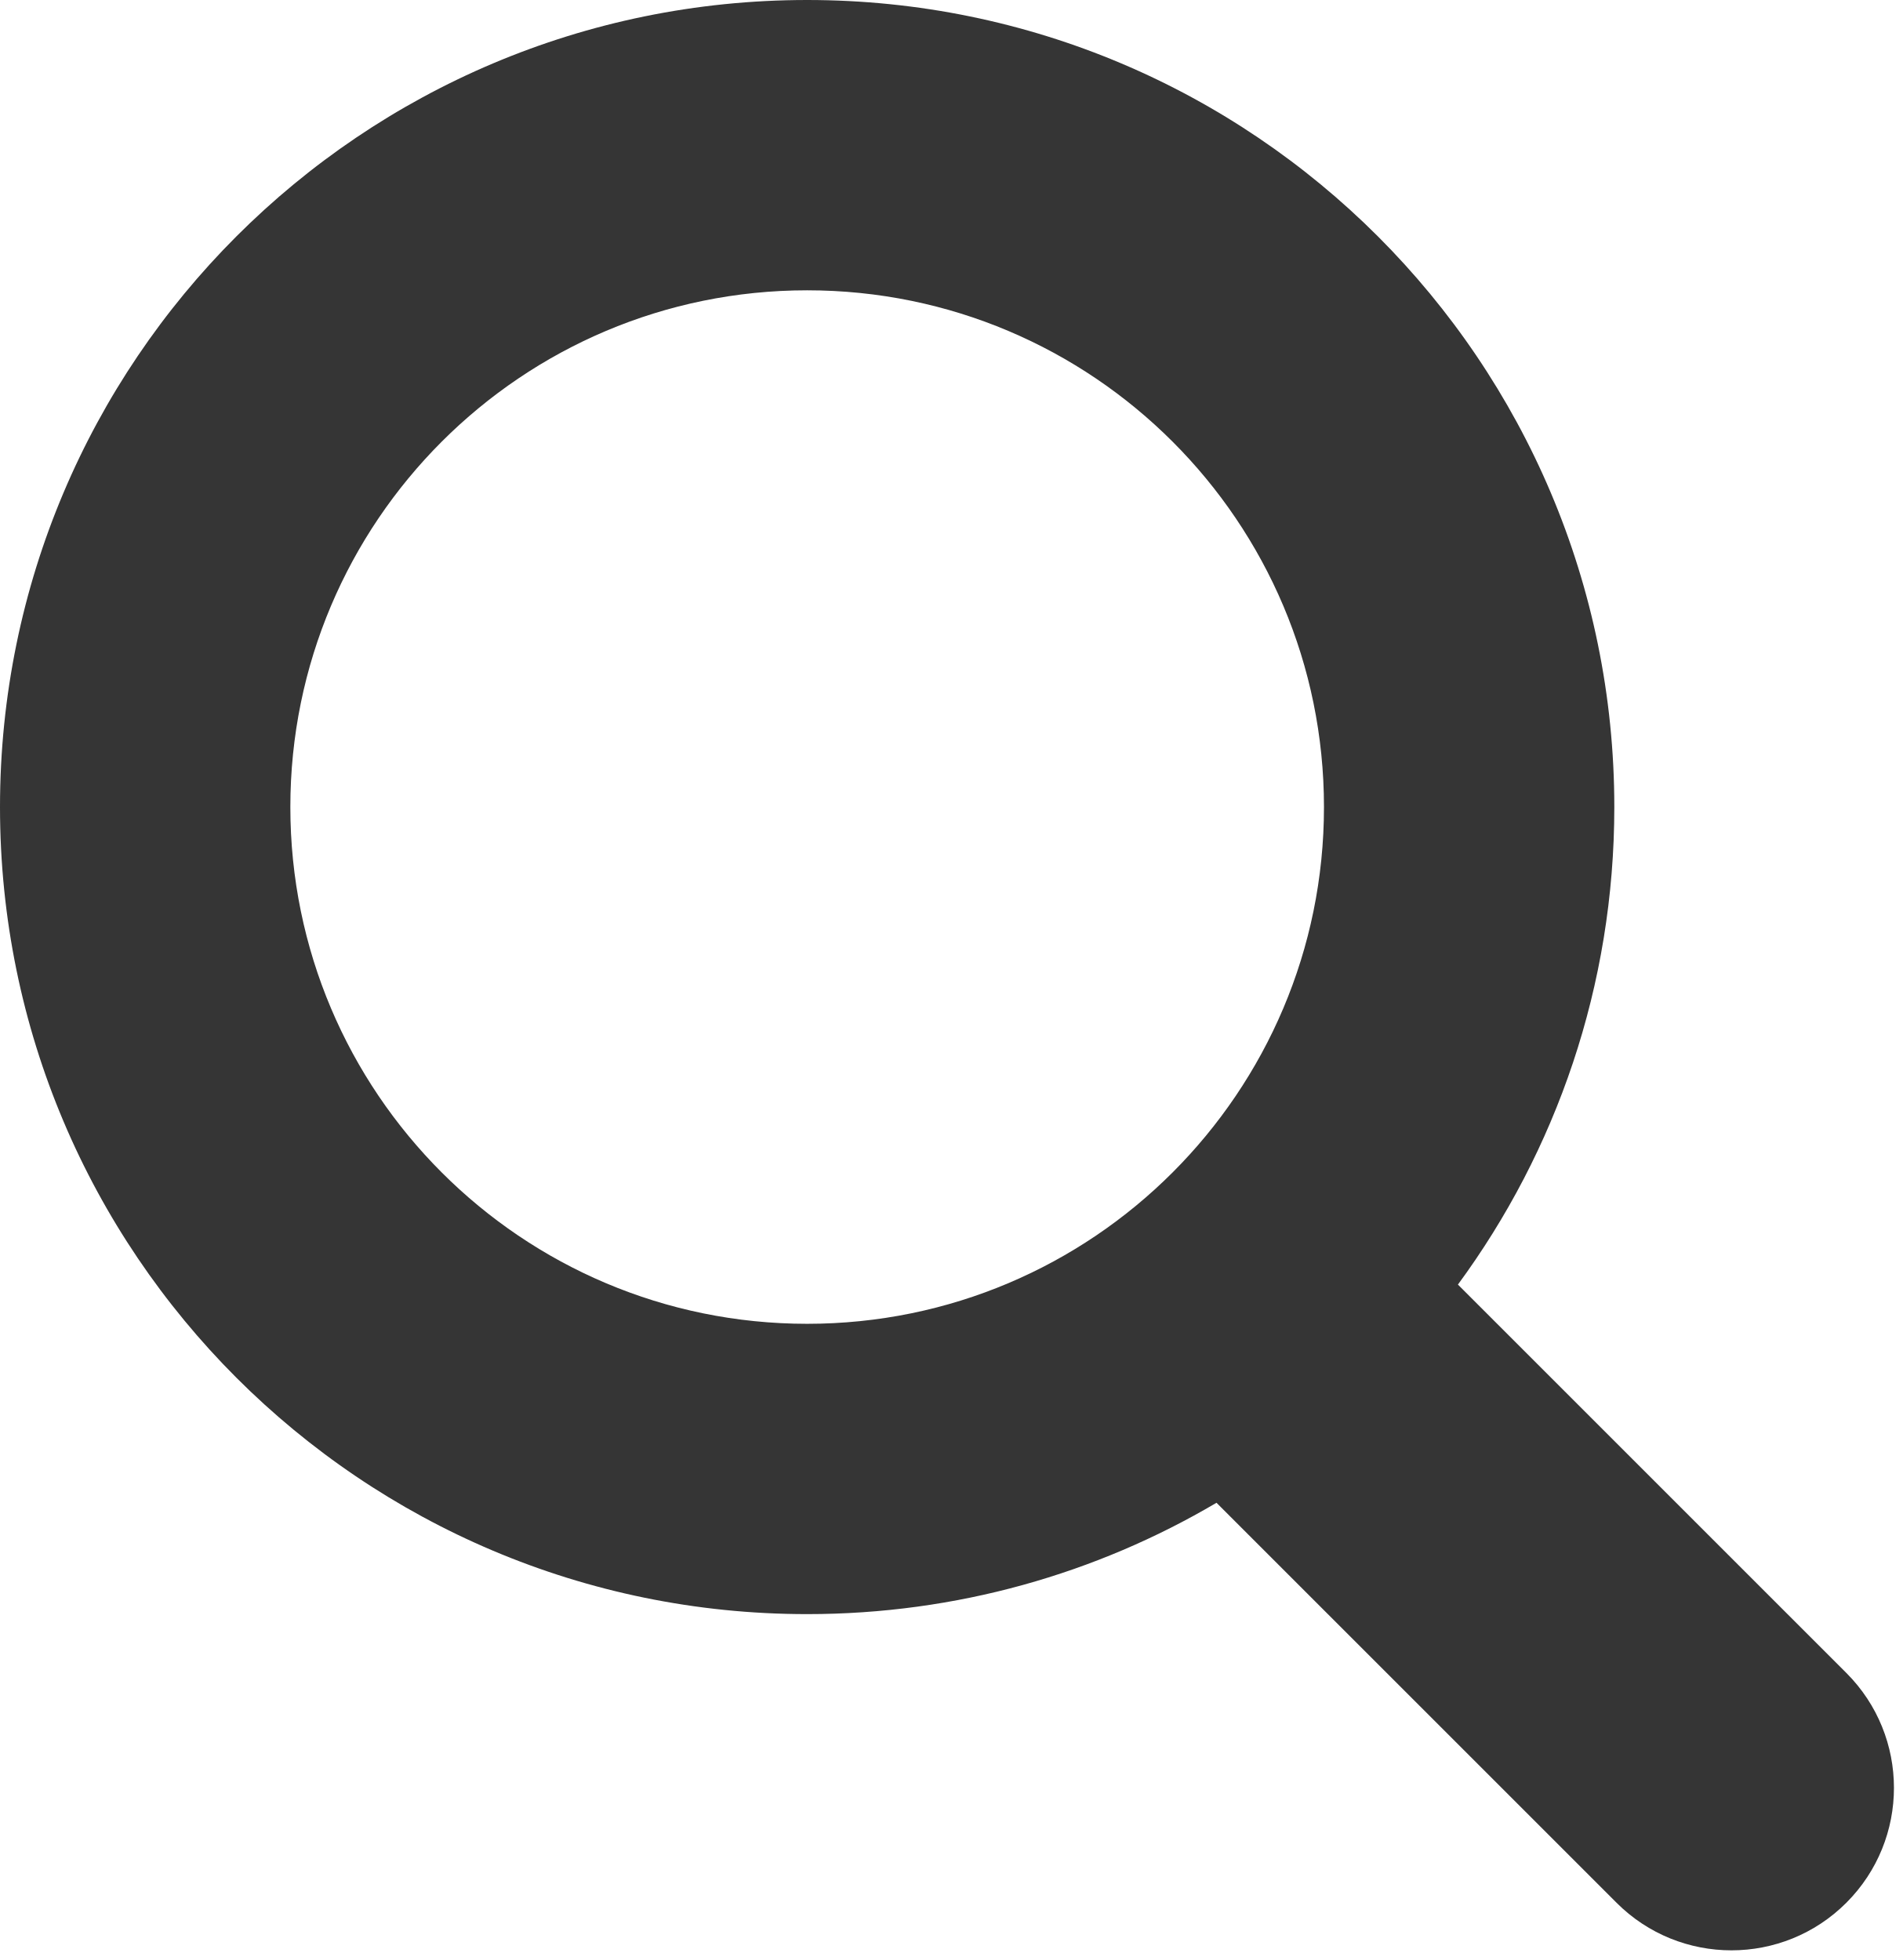
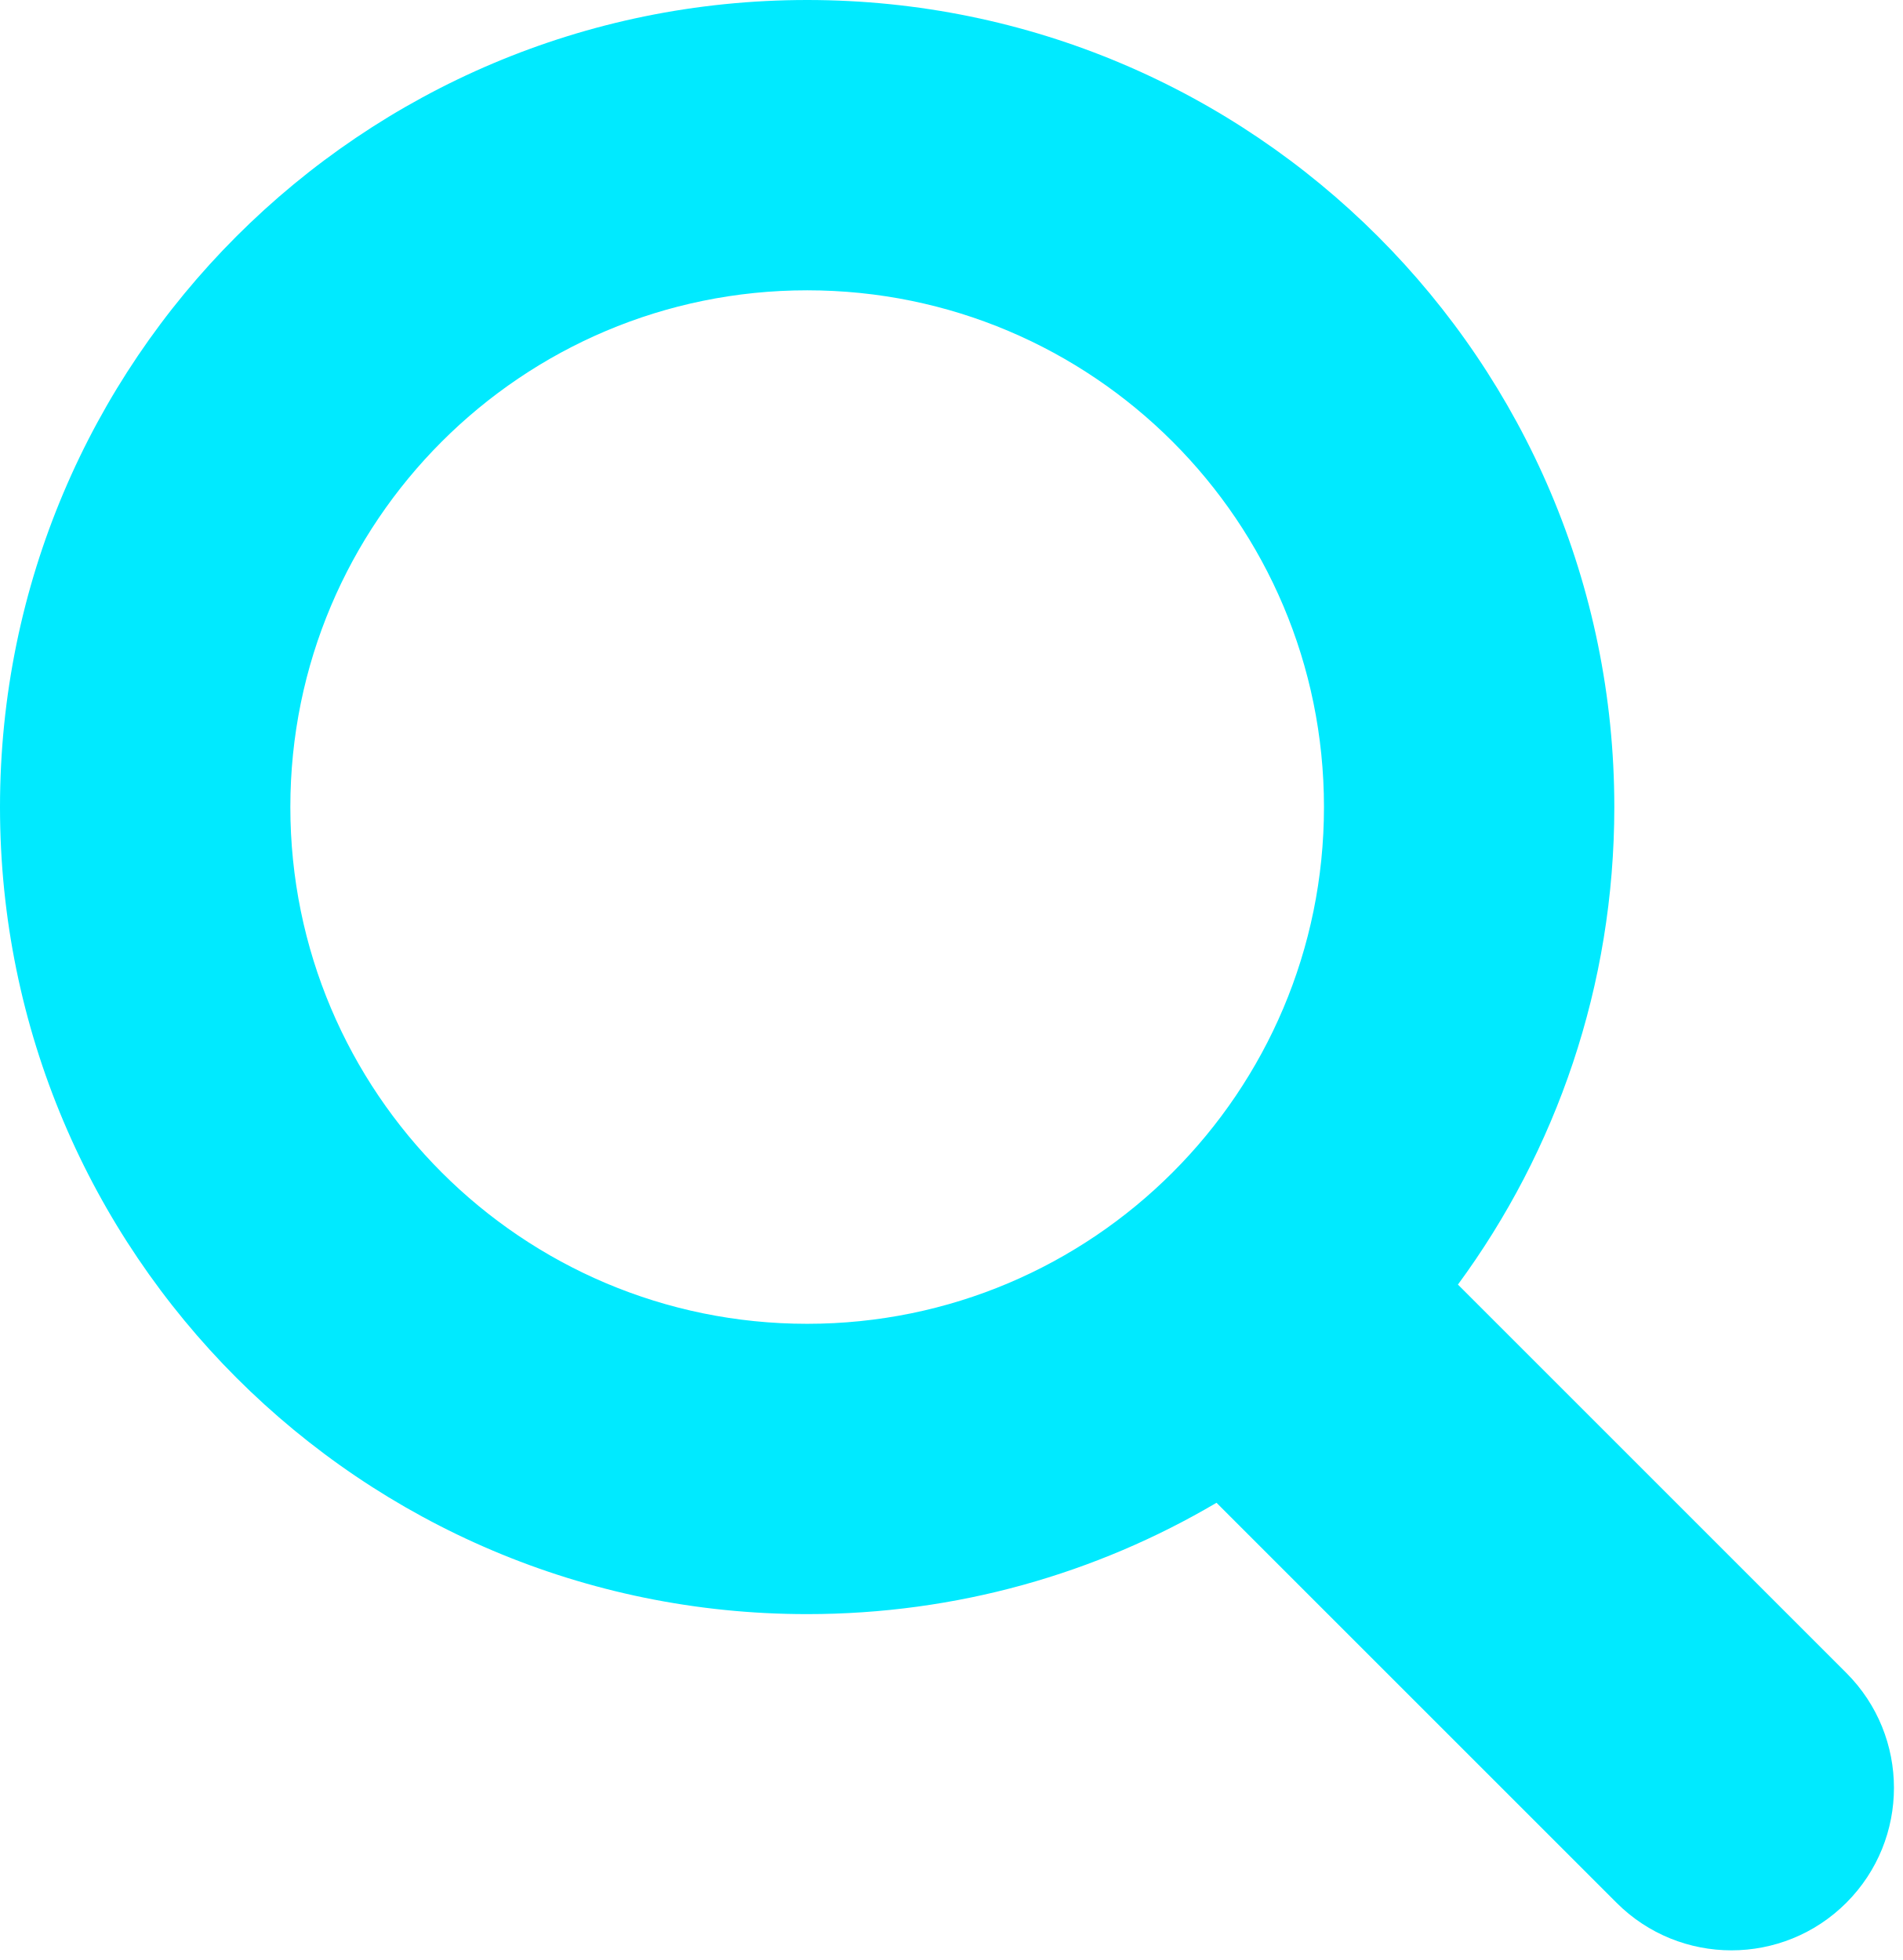
<svg xmlns="http://www.w3.org/2000/svg" width="66" height="68" viewBox="0 0 66 68" fill="none">
-   <path fill-rule="evenodd" clip-rule="evenodd" d="M45.928 28C45.928 37.901 37.901 45.928 28 45.928C18.099 45.928 10.072 37.901 10.072 28C10.072 18.099 18.099 10.072 28 10.072C37.901 10.072 45.928 18.099 45.928 28ZM42.2 52.137C38.037 54.592 33.183 56 28 56C12.536 56 0 43.464 0 28C0 12.536 12.536 0 28 0C43.464 0 56 12.536 56 28C56 34.199 53.985 39.928 50.575 44.567L64.049 58.041C66.251 60.243 66.251 63.812 64.049 66.014C61.848 68.215 58.278 68.215 56.077 66.014L42.2 52.137Z" fill="#353535" />
+   <path fill-rule="evenodd" clip-rule="evenodd" d="M45.928 28C45.928 37.901 37.901 45.928 28 45.928C18.099 45.928 10.072 37.901 10.072 28C10.072 18.099 18.099 10.072 28 10.072C37.901 10.072 45.928 18.099 45.928 28ZM42.2 52.137C38.037 54.592 33.183 56 28 56C12.536 56 0 43.464 0 28C0 12.536 12.536 0 28 0C43.464 0 56 12.536 56 28C56 34.199 53.985 39.928 50.575 44.567L64.049 58.041C66.251 60.243 66.251 63.812 64.049 66.014C61.848 68.215 58.278 68.215 56.077 66.014L42.2 52.137Z" fill="#00EAFF" />
</svg>
